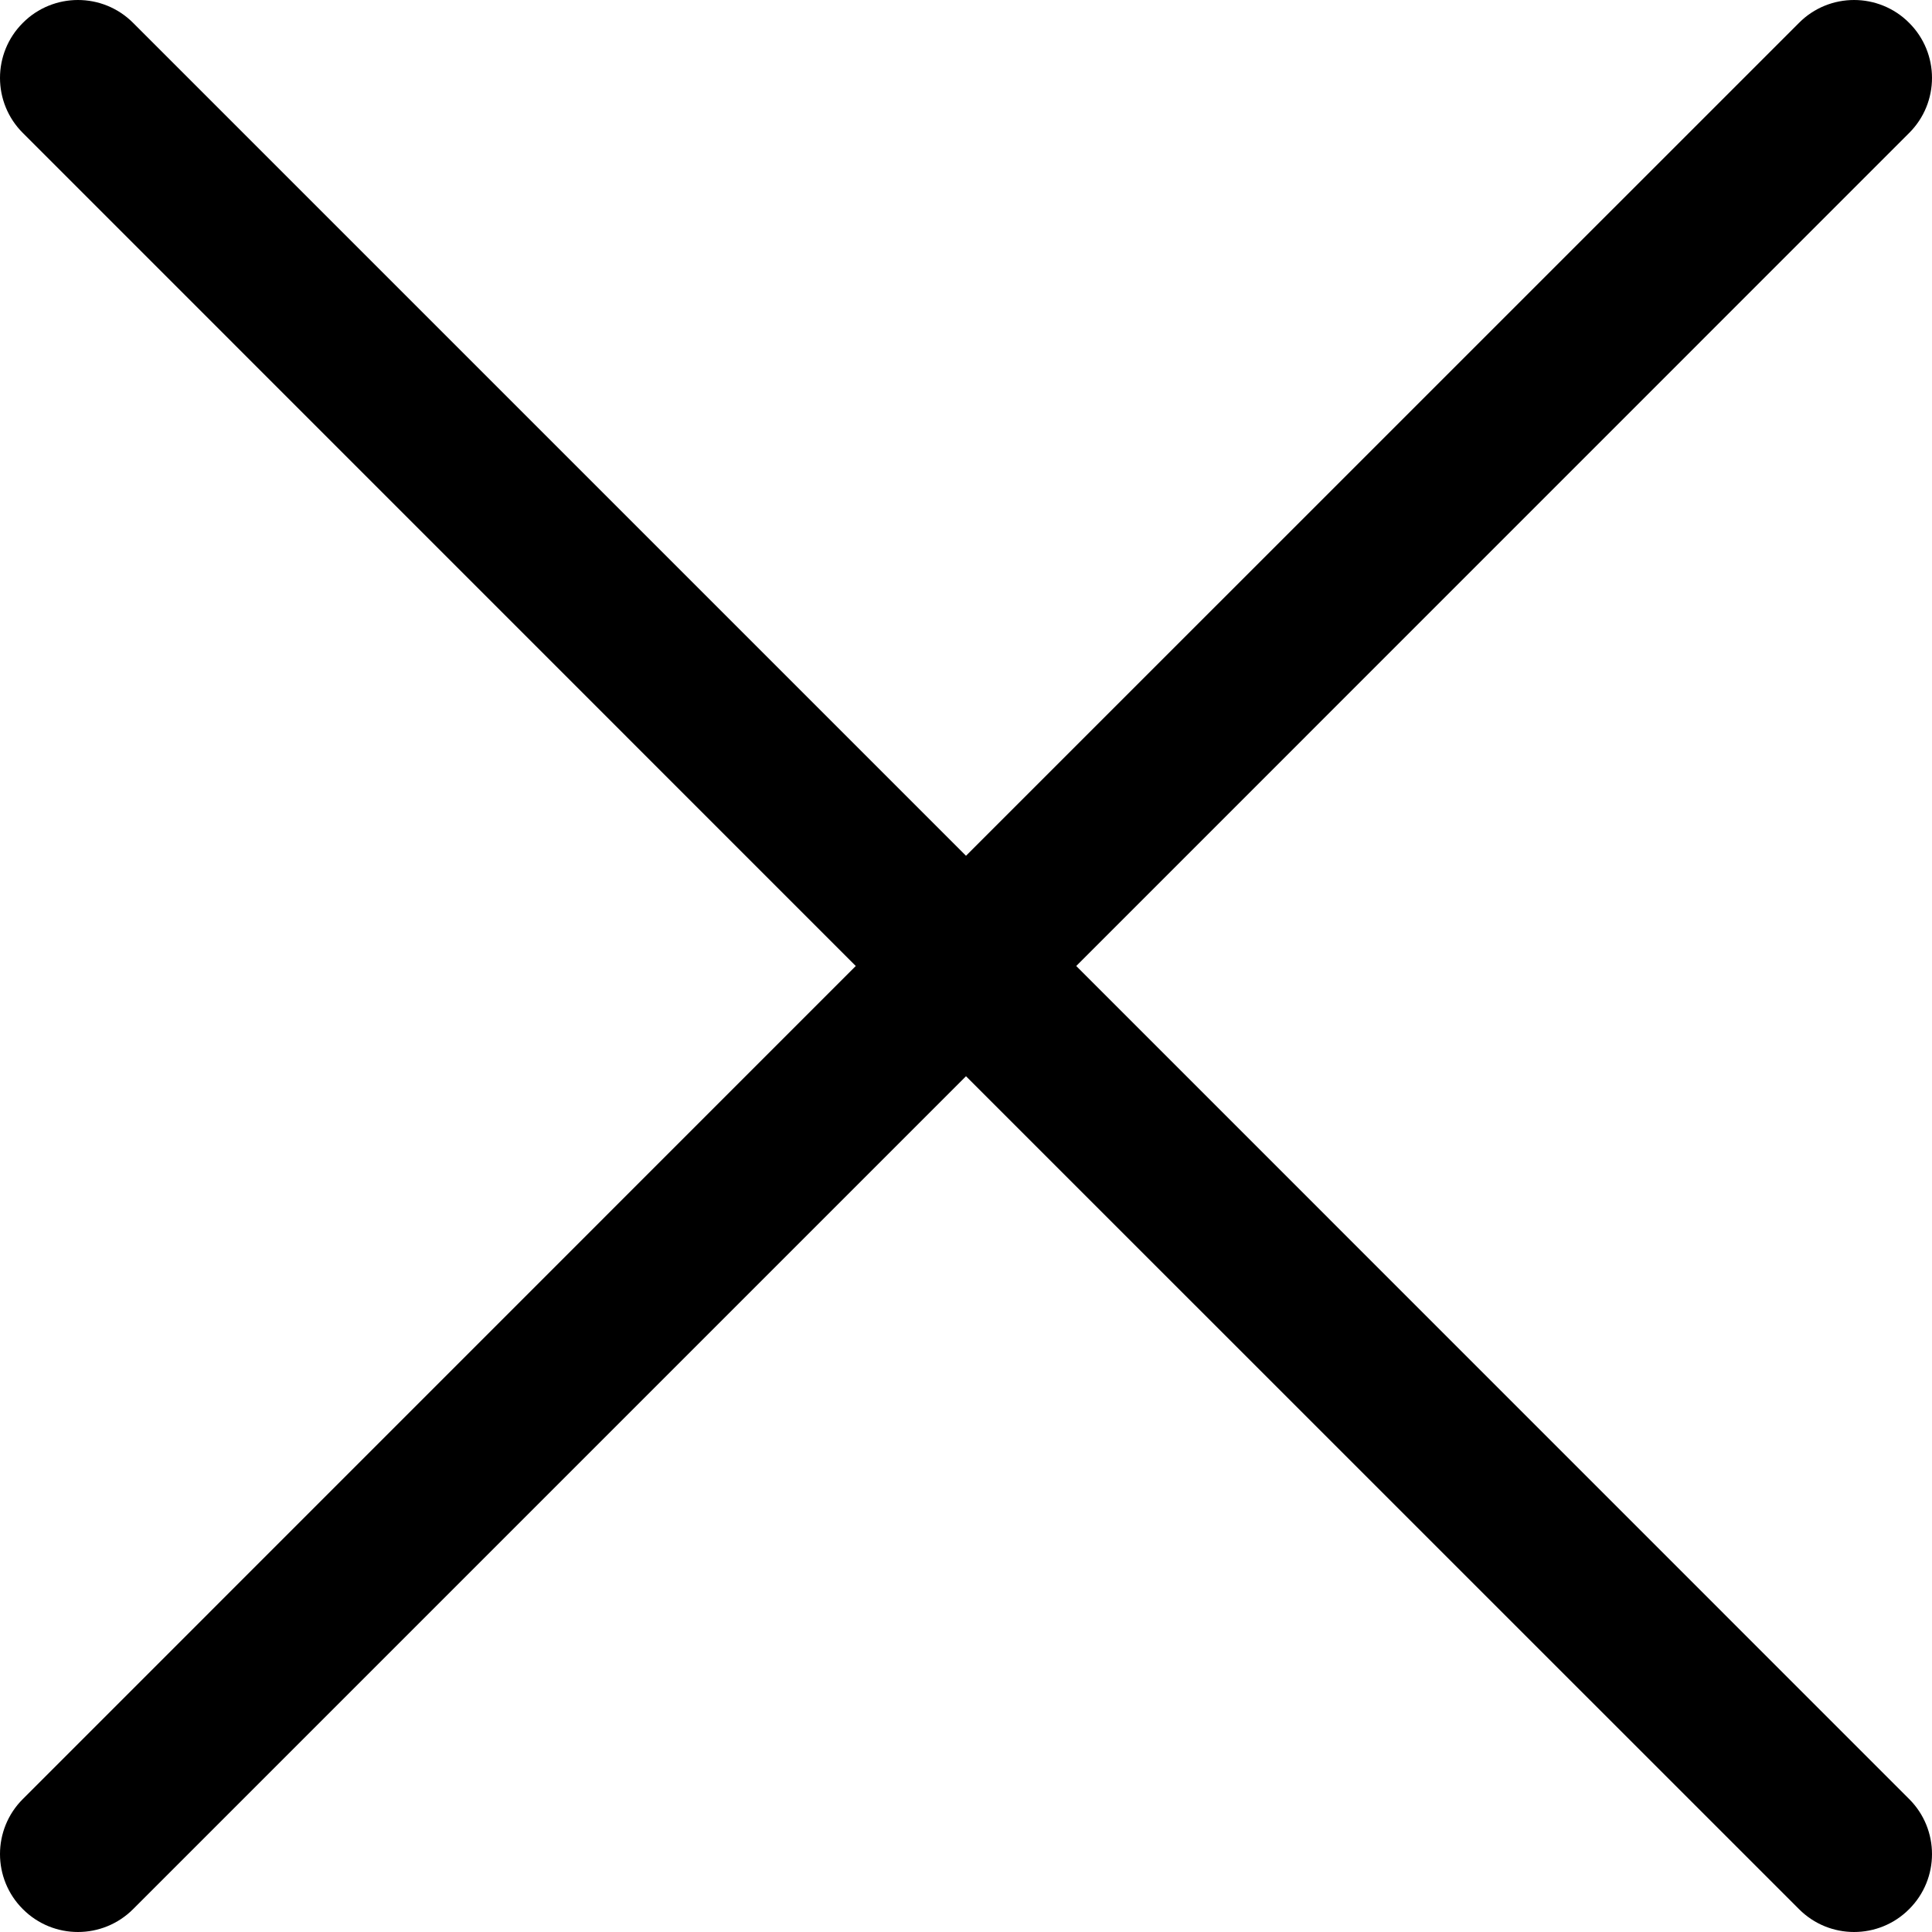
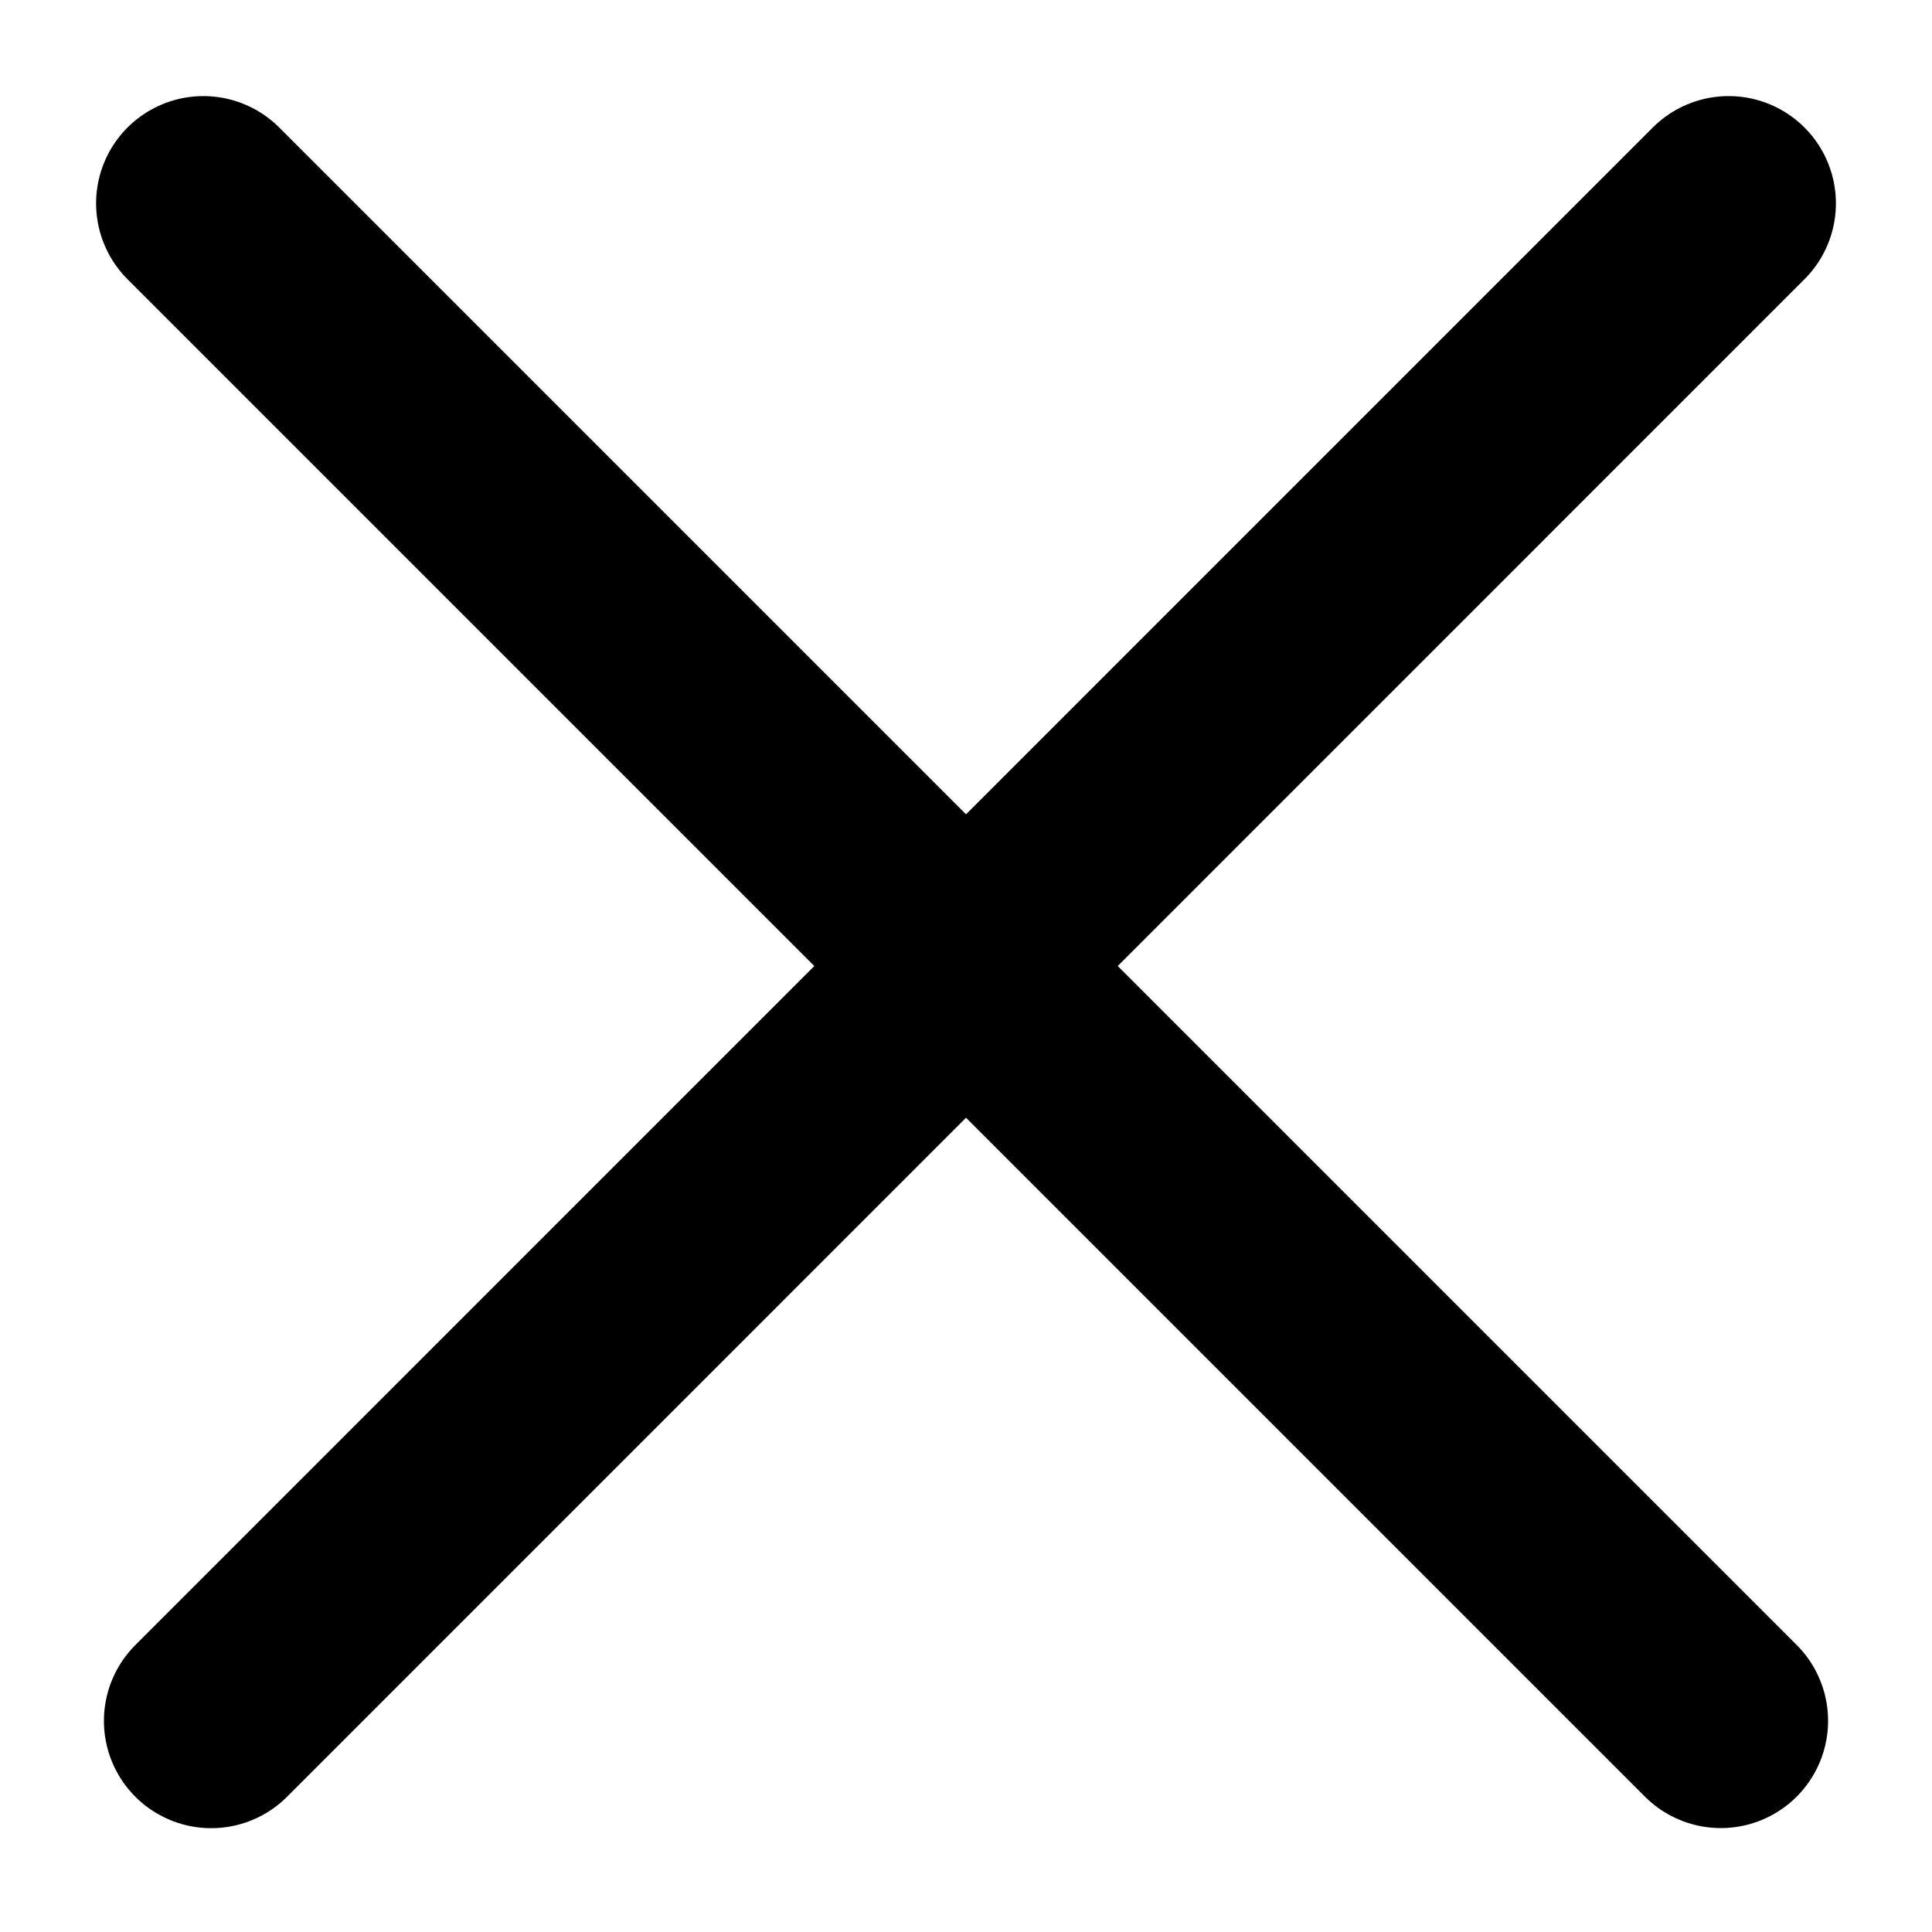
- <svg xmlns="http://www.w3.org/2000/svg" width="18" height="18" viewBox="0 0 18 18" fill="none">
-   <path fill-rule="evenodd" clip-rule="evenodd" d="M16.761 0.213C16.902 0.071 17.088 -1.90735e-06 17.274 -1.90735e-06C17.459 -1.90735e-06 17.646 0.071 17.787 0.213C18.071 0.496 18.071 0.956 17.787 1.239L10.027 9L17.787 16.761C18.071 17.044 18.071 17.504 17.787 17.787C17.504 18.071 17.044 18.071 16.761 17.787L9 10.027L1.24 17.787C0.956 18.071 0.496 18.071 0.213 17.787C-0.071 17.504 -0.071 17.044 0.213 16.761L7.973 9L0.213 1.239C-0.071 0.956 -0.071 0.496 0.213 0.213C0.354 0.071 0.541 -1.90735e-06 0.726 -1.90735e-06C0.913 -1.90735e-06 1.098 0.071 1.24 0.213L9 7.973L16.761 0.213Z" fill="currentColor" />
+ <svg xmlns="http://www.w3.org/2000/svg" width="19" height="19" viewBox="0 0 19 19" fill="none">
+   <path d="M2 2L16.923 16.923" stroke="currentColor" stroke-width="2.11" stroke-linecap="round" />
+   <path d="M17 2L2.077 16.924" stroke="currentColor" stroke-width="2.11" stroke-linecap="round" />
</svg>
